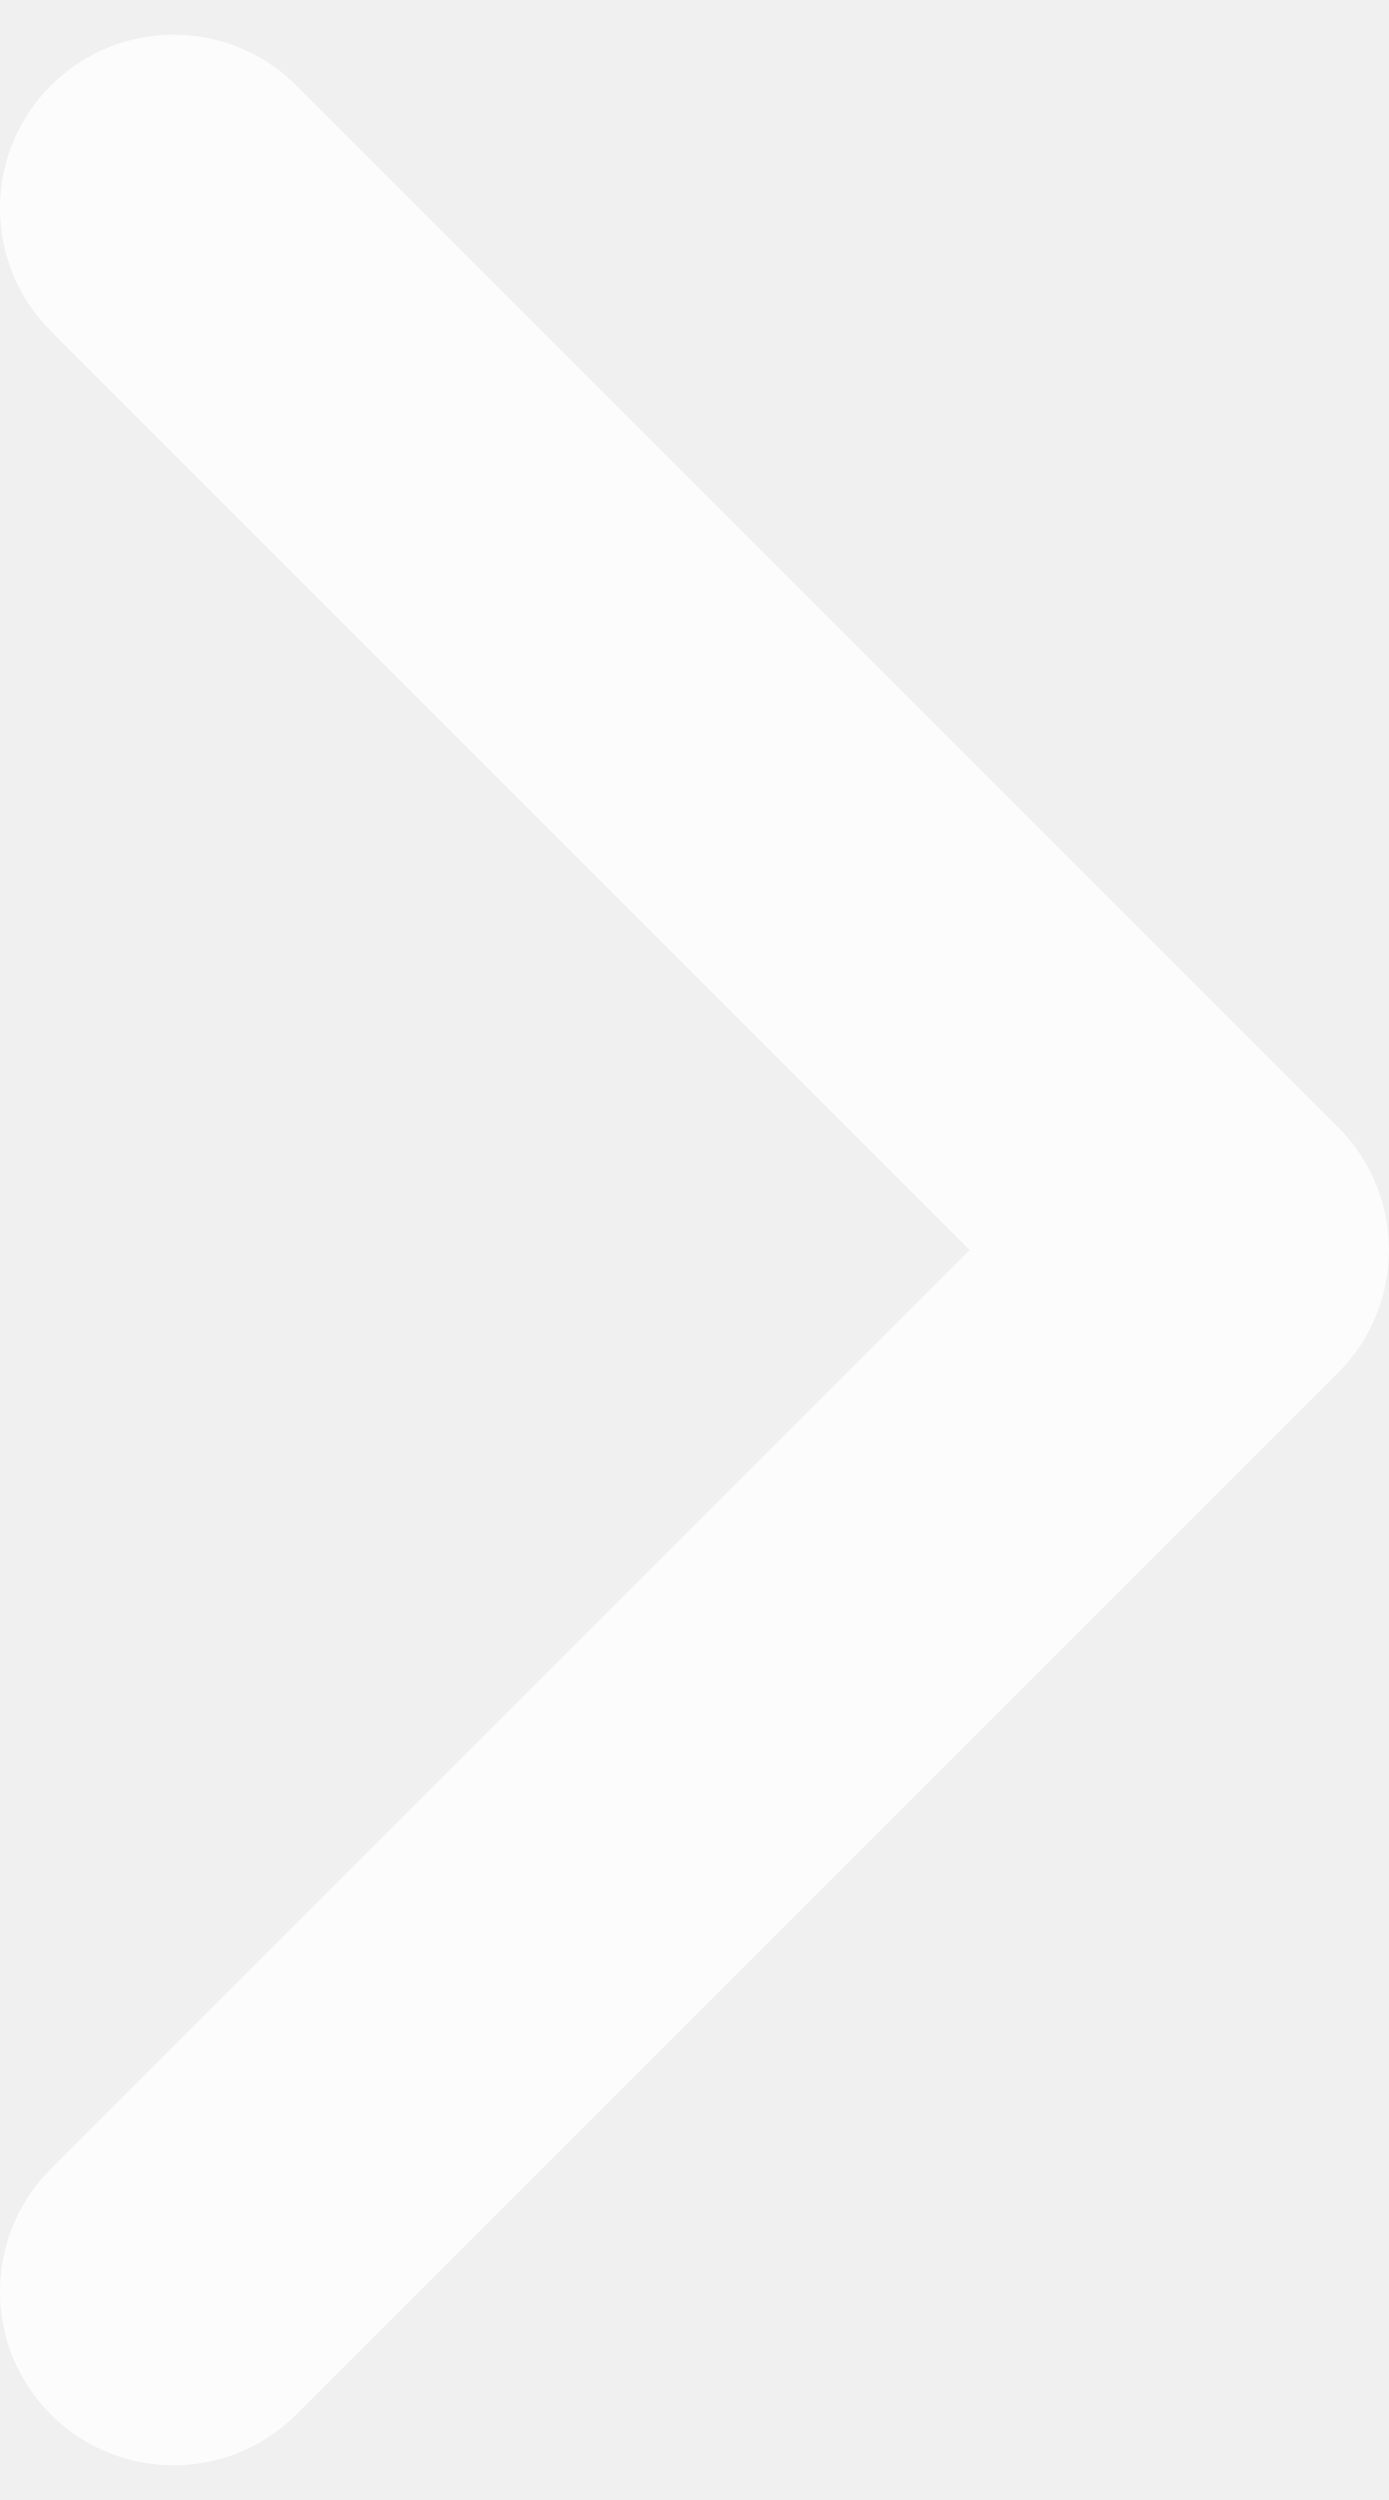
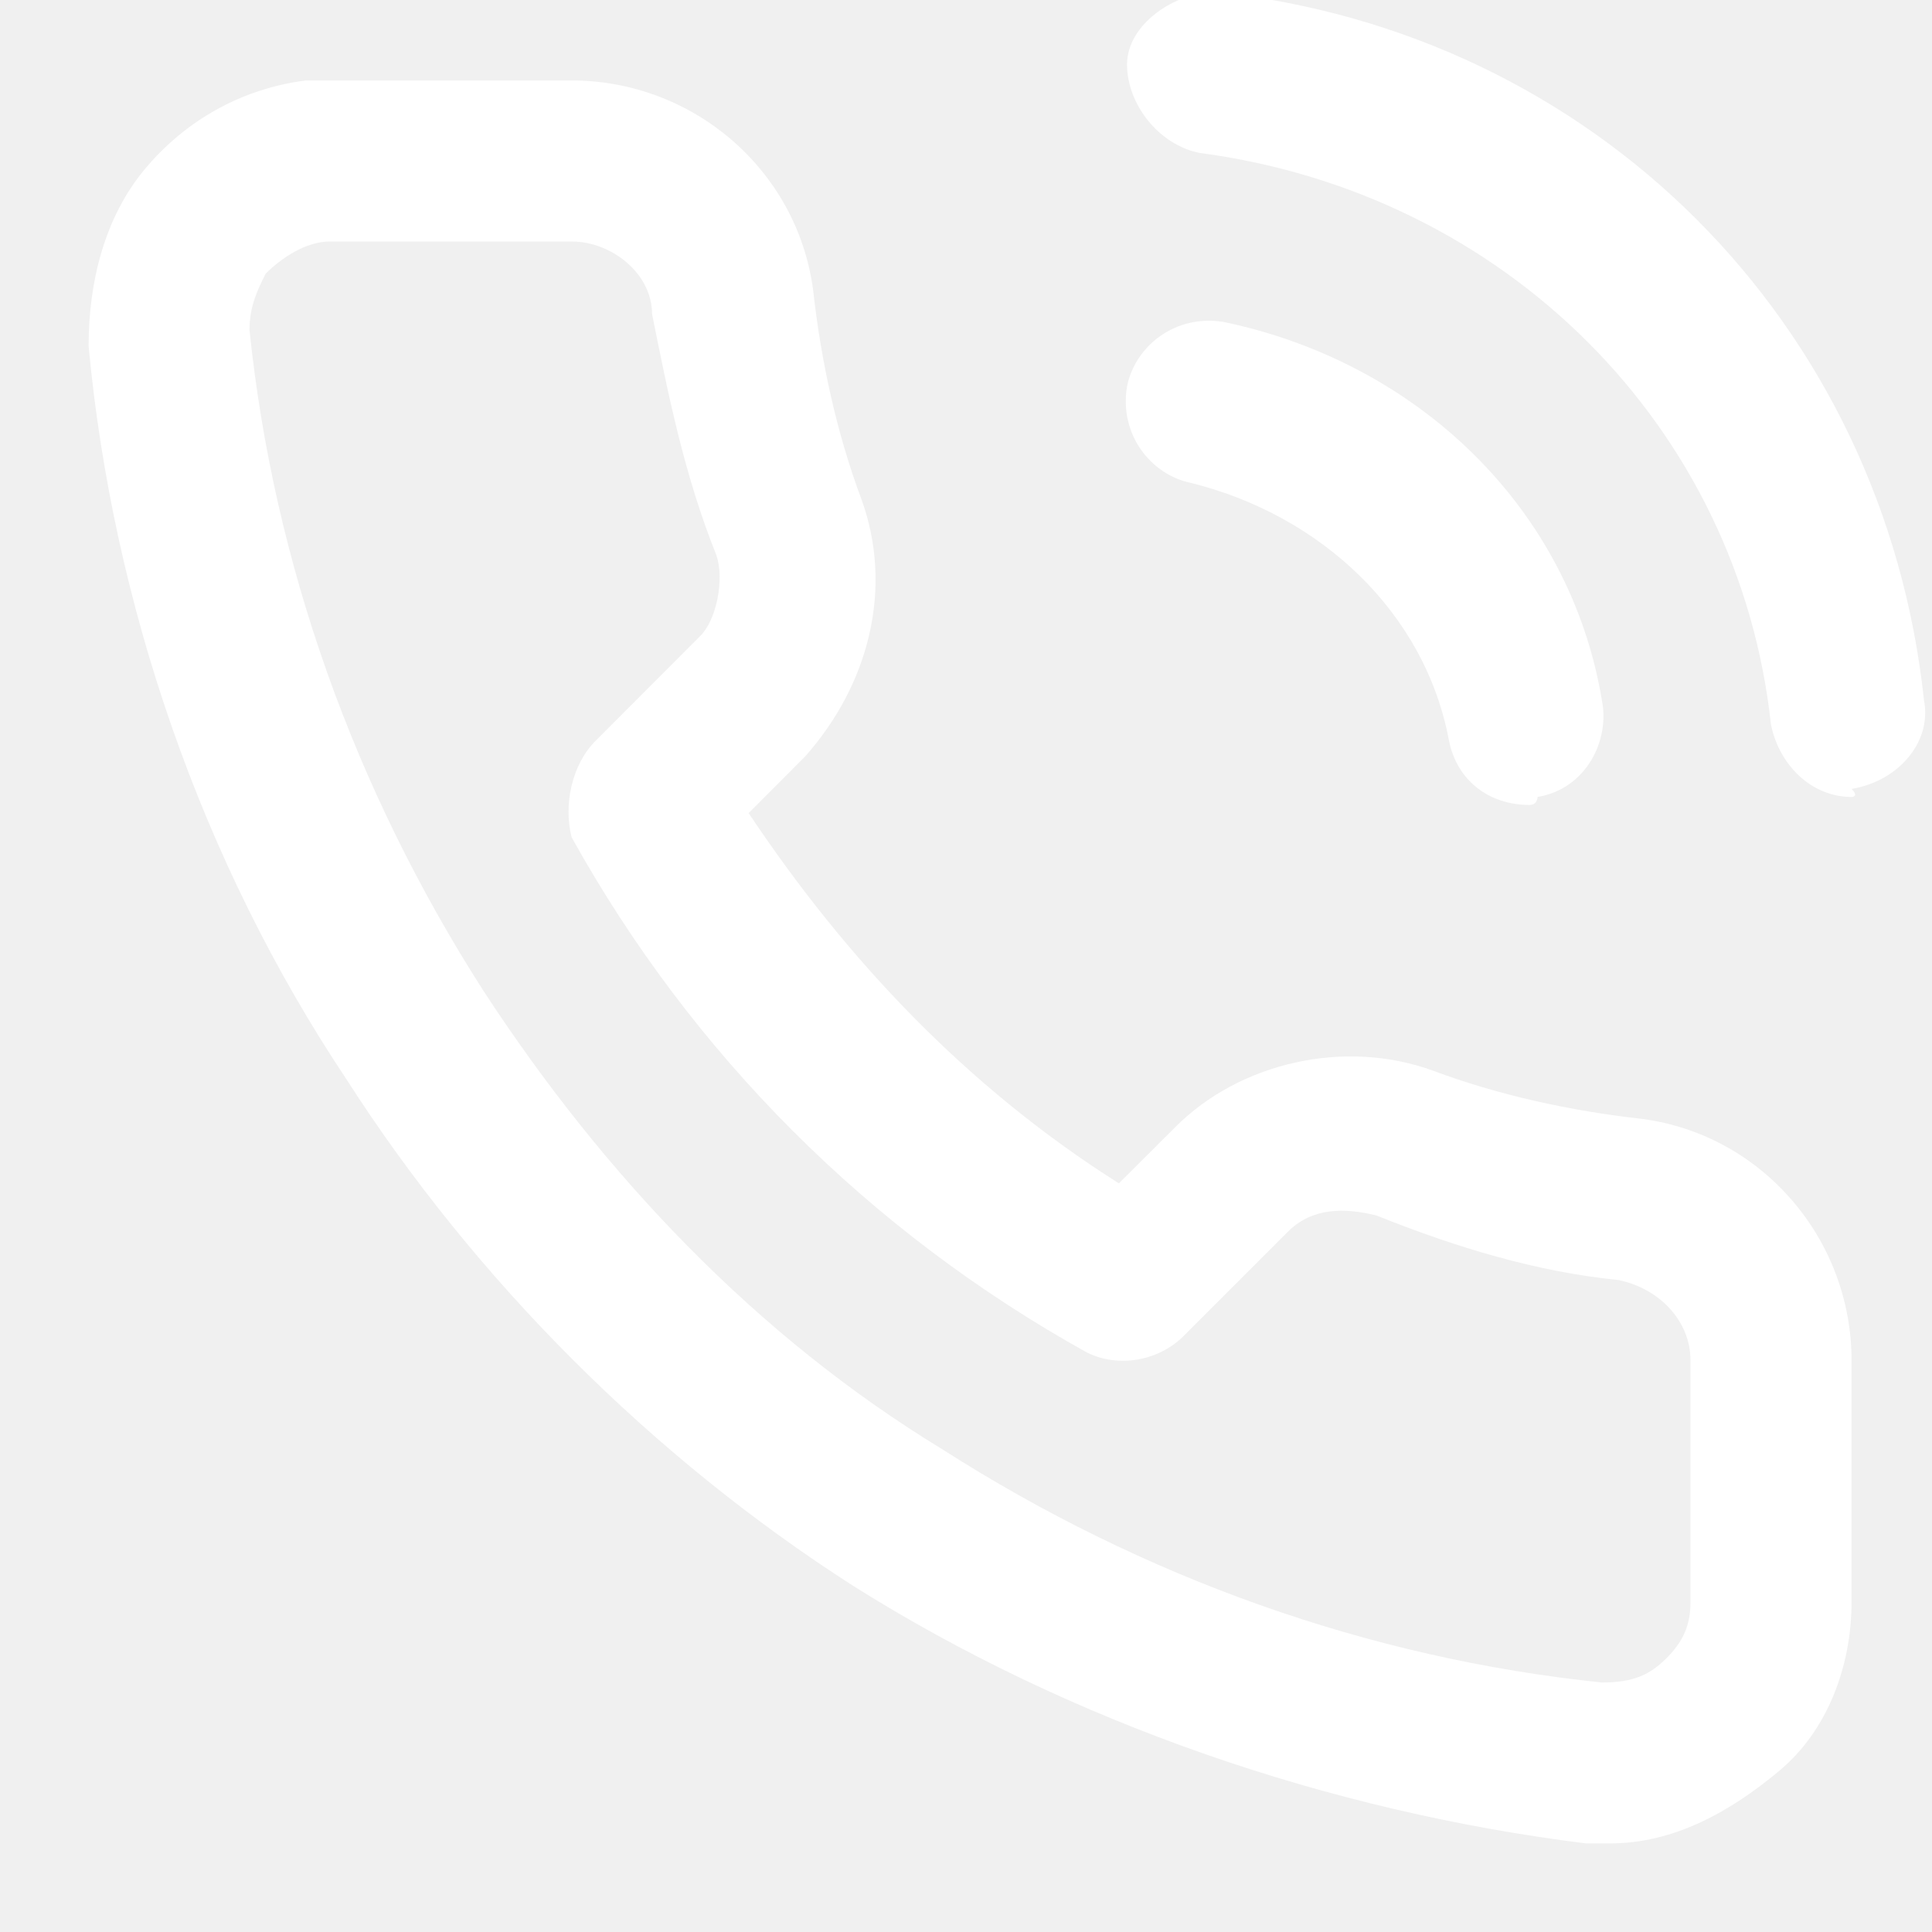
- <svg xmlns="http://www.w3.org/2000/svg" width="10" height="18" fill="none">
-   <path fill-rule="evenodd" clip-rule="evenodd" d="M.366.616a1.25 1.25 0 011.768 0l7.5 7.5a1.25 1.25 0 010 1.768l-7.5 7.5a1.25 1.25 0 01-1.768-1.768L6.982 9 .366 2.384a1.25 1.25 0 010-1.768z" fill="#fff" fill-opacity=".8" />
+ <svg xmlns="http://www.w3.org/2000/svg" width="14" height="14" viewBox="0 0 14 14" fill="none">
+   <g clip-path="url(#clip0)">
+     <path d="M11.667 13.358C11.608 13.358 11.55 13.358 11.492 13.358C9.625 13.125 7.758 12.483 6.183 11.492C4.725 10.558 3.442 9.275 2.508 7.817C1.458 6.242 0.817 4.375 0.642 2.508C0.642 2.042 0.758 1.575 1.05 1.225C1.342 0.875 1.75 0.642 2.217 0.583C2.275 0.583 2.333 0.583 2.392 0.583H4.142C5.017 0.583 5.775 1.225 5.892 2.1C5.95 2.625 6.067 3.15 6.242 3.617C6.475 4.258 6.3 4.958 5.833 5.483L5.425 5.892C6.125 6.942 7 7.875 8.108 8.575L8.517 8.167C8.983 7.7 9.742 7.525 10.383 7.758C10.85 7.933 11.375 8.05 11.9 8.108C12.775 8.225 13.417 8.983 13.417 9.858V11.608C13.417 12.075 13.242 12.542 12.892 12.833C12.542 13.125 12.133 13.358 11.667 13.358ZM4.142 1.75H2.392C2.217 1.75 2.042 1.867 1.925 1.983C1.867 2.1 1.808 2.217 1.808 2.392C1.983 4.083 2.567 5.717 3.5 7.175C4.375 8.517 5.483 9.683 6.825 10.5C8.283 11.433 9.917 12.017 11.608 12.192C11.842 12.192 11.958 12.133 12.075 12.017C12.192 11.9 12.25 11.783 12.25 11.608V9.858C12.25 9.567 12.017 9.333 11.725 9.275C11.142 9.217 10.558 9.042 9.975 8.808C9.742 8.75 9.508 8.75 9.333 8.925L8.575 9.683C8.4 9.858 8.108 9.917 7.875 9.8C6.3 8.925 5.017 7.642 4.142 6.067C4.083 5.833 4.142 5.542 4.317 5.367L5.075 4.608C5.192 4.492 5.25 4.2 5.192 4.025C4.958 3.442 4.842 2.858 4.725 2.275C4.725 1.983 4.433 1.75 4.142 1.75ZM11.083 5.833C10.792 5.833 10.558 5.658 10.5 5.367C10.325 4.433 9.567 3.733 8.633 3.5C8.342 3.442 8.108 3.15 8.167 2.8C8.225 2.508 8.517 2.275 8.867 2.333C10.267 2.625 11.375 3.675 11.608 5.075C11.667 5.367 11.492 5.717 11.142 5.775C11.142 5.775 11.142 5.833 11.083 5.833ZM13.417 5.775C13.125 5.775 12.892 5.542 12.833 5.25C12.6 3.092 10.908 1.4 8.692 1.108C8.4 1.05 8.167 0.758 8.167 0.467C8.167 0.175 8.517 -0.058 8.808 -0.058C11.55 0.233 13.65 2.333 13.942 5.075C14 5.367 13.767 5.658 13.417 5.717C13.475 5.775 13.417 5.775 13.417 5.775Z" fill="white" />
+   </g>
+   <defs>
+     <clipPath id="clip0">
+       <rect width="14" height="14" fill="white" />
+     </clipPath>
+   </defs>
</svg>
